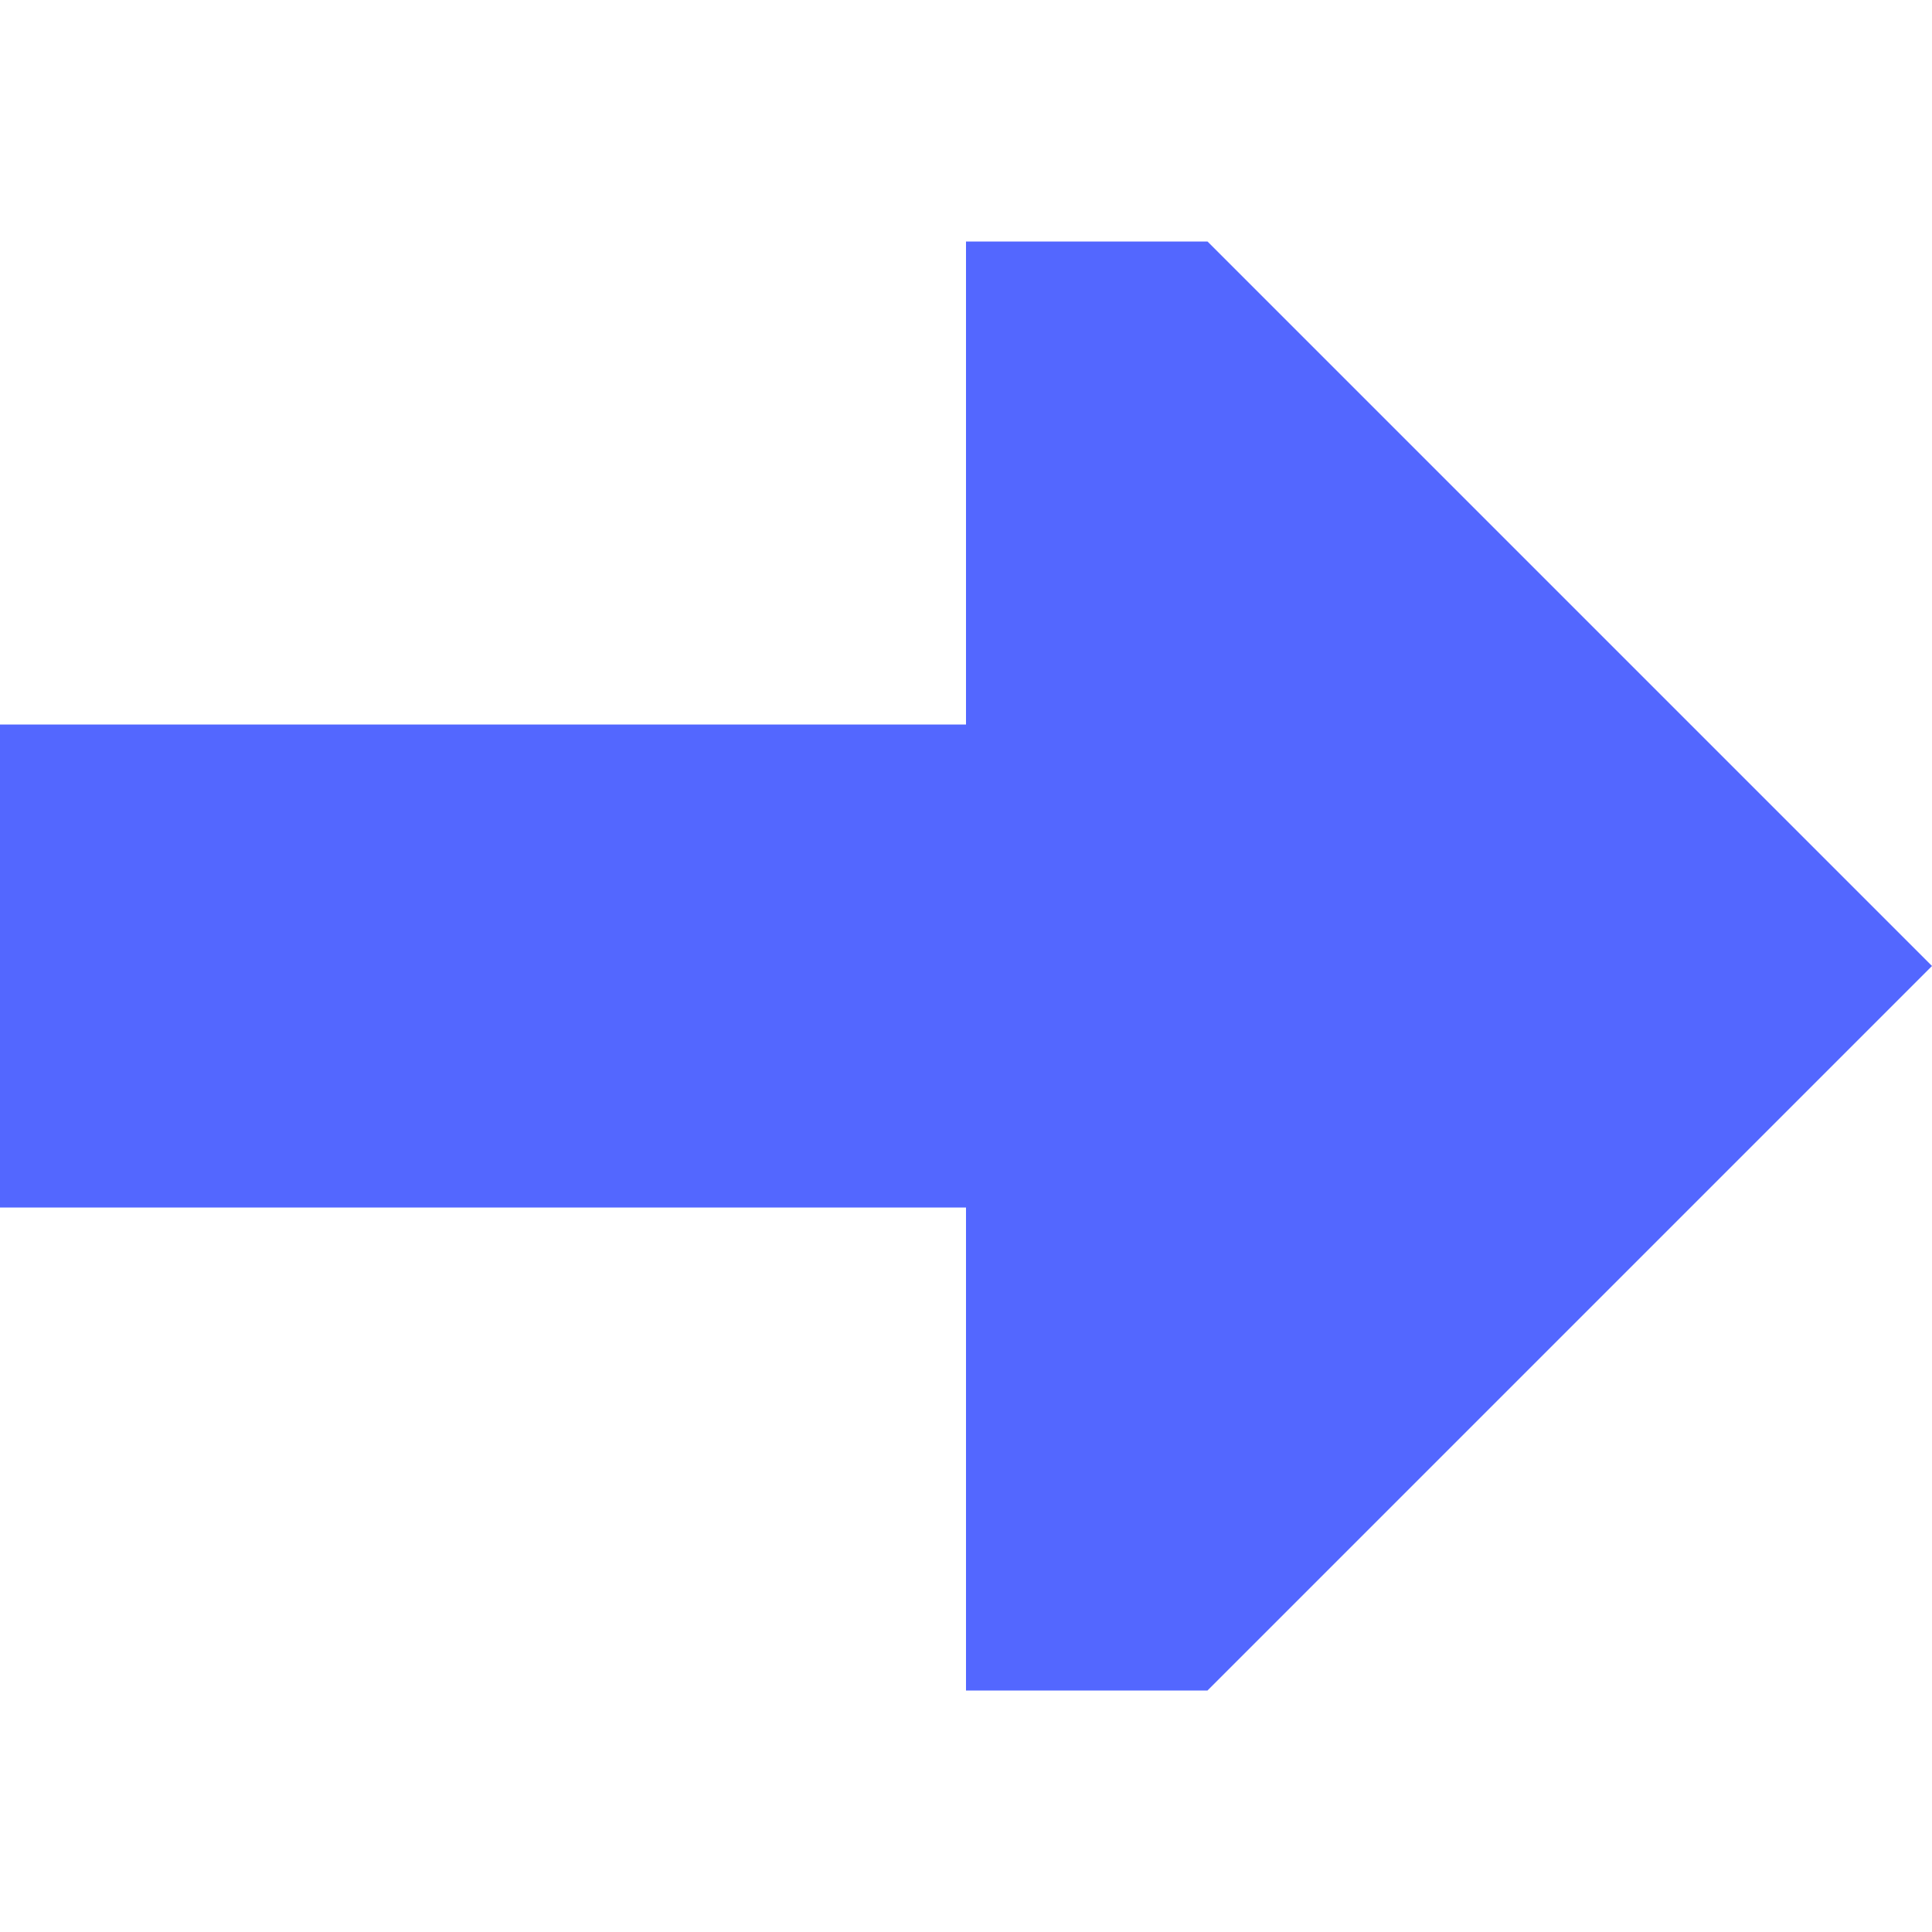
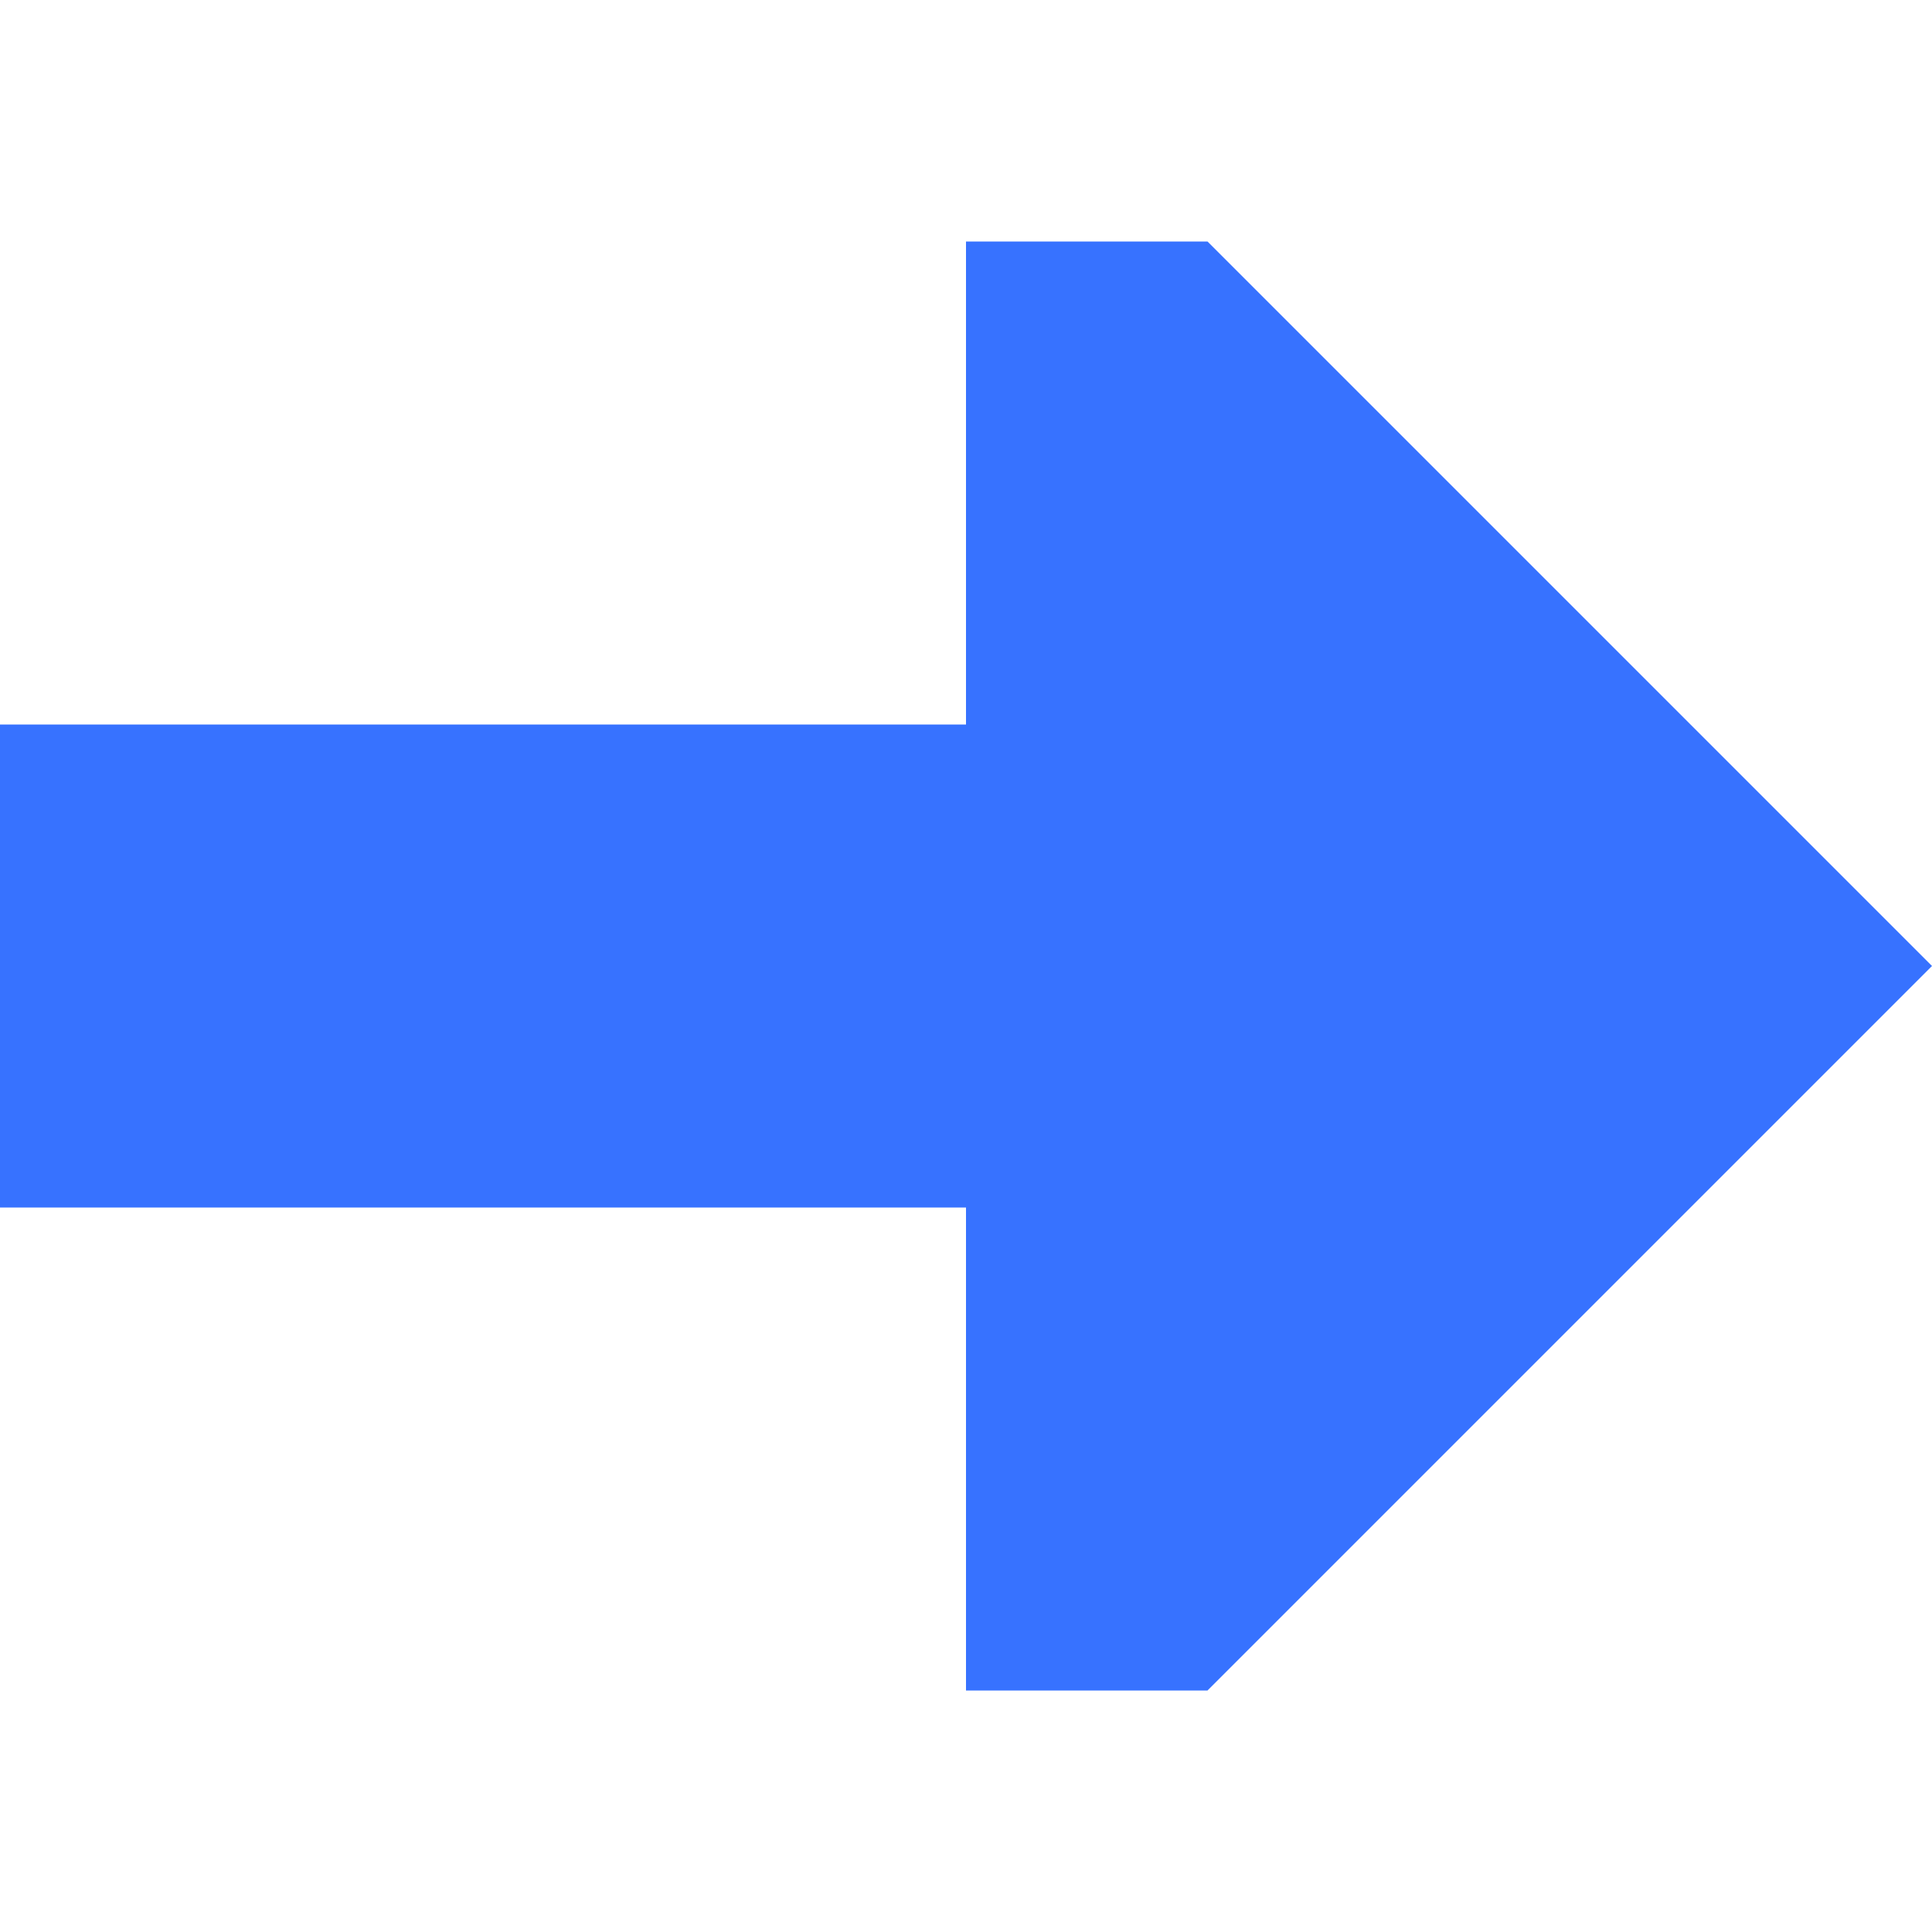
<svg xmlns="http://www.w3.org/2000/svg" width="800px" height="800px" viewBox="0 0 16 16" fill="none">
-   <path d="M8 6L8 2L10 2L16 8L10 14L8 14L8 10L-1.74845e-07 10L-3.01991e-07 6L8 6Z" fill="#5367FF" />
+   <path d="M8 6L8 2L10 2L16 8L10 14L8 14L8 10L-1.74845e-07 10L-3.01991e-07 6L8 6Z" fill="#3772ff" />
</svg>
